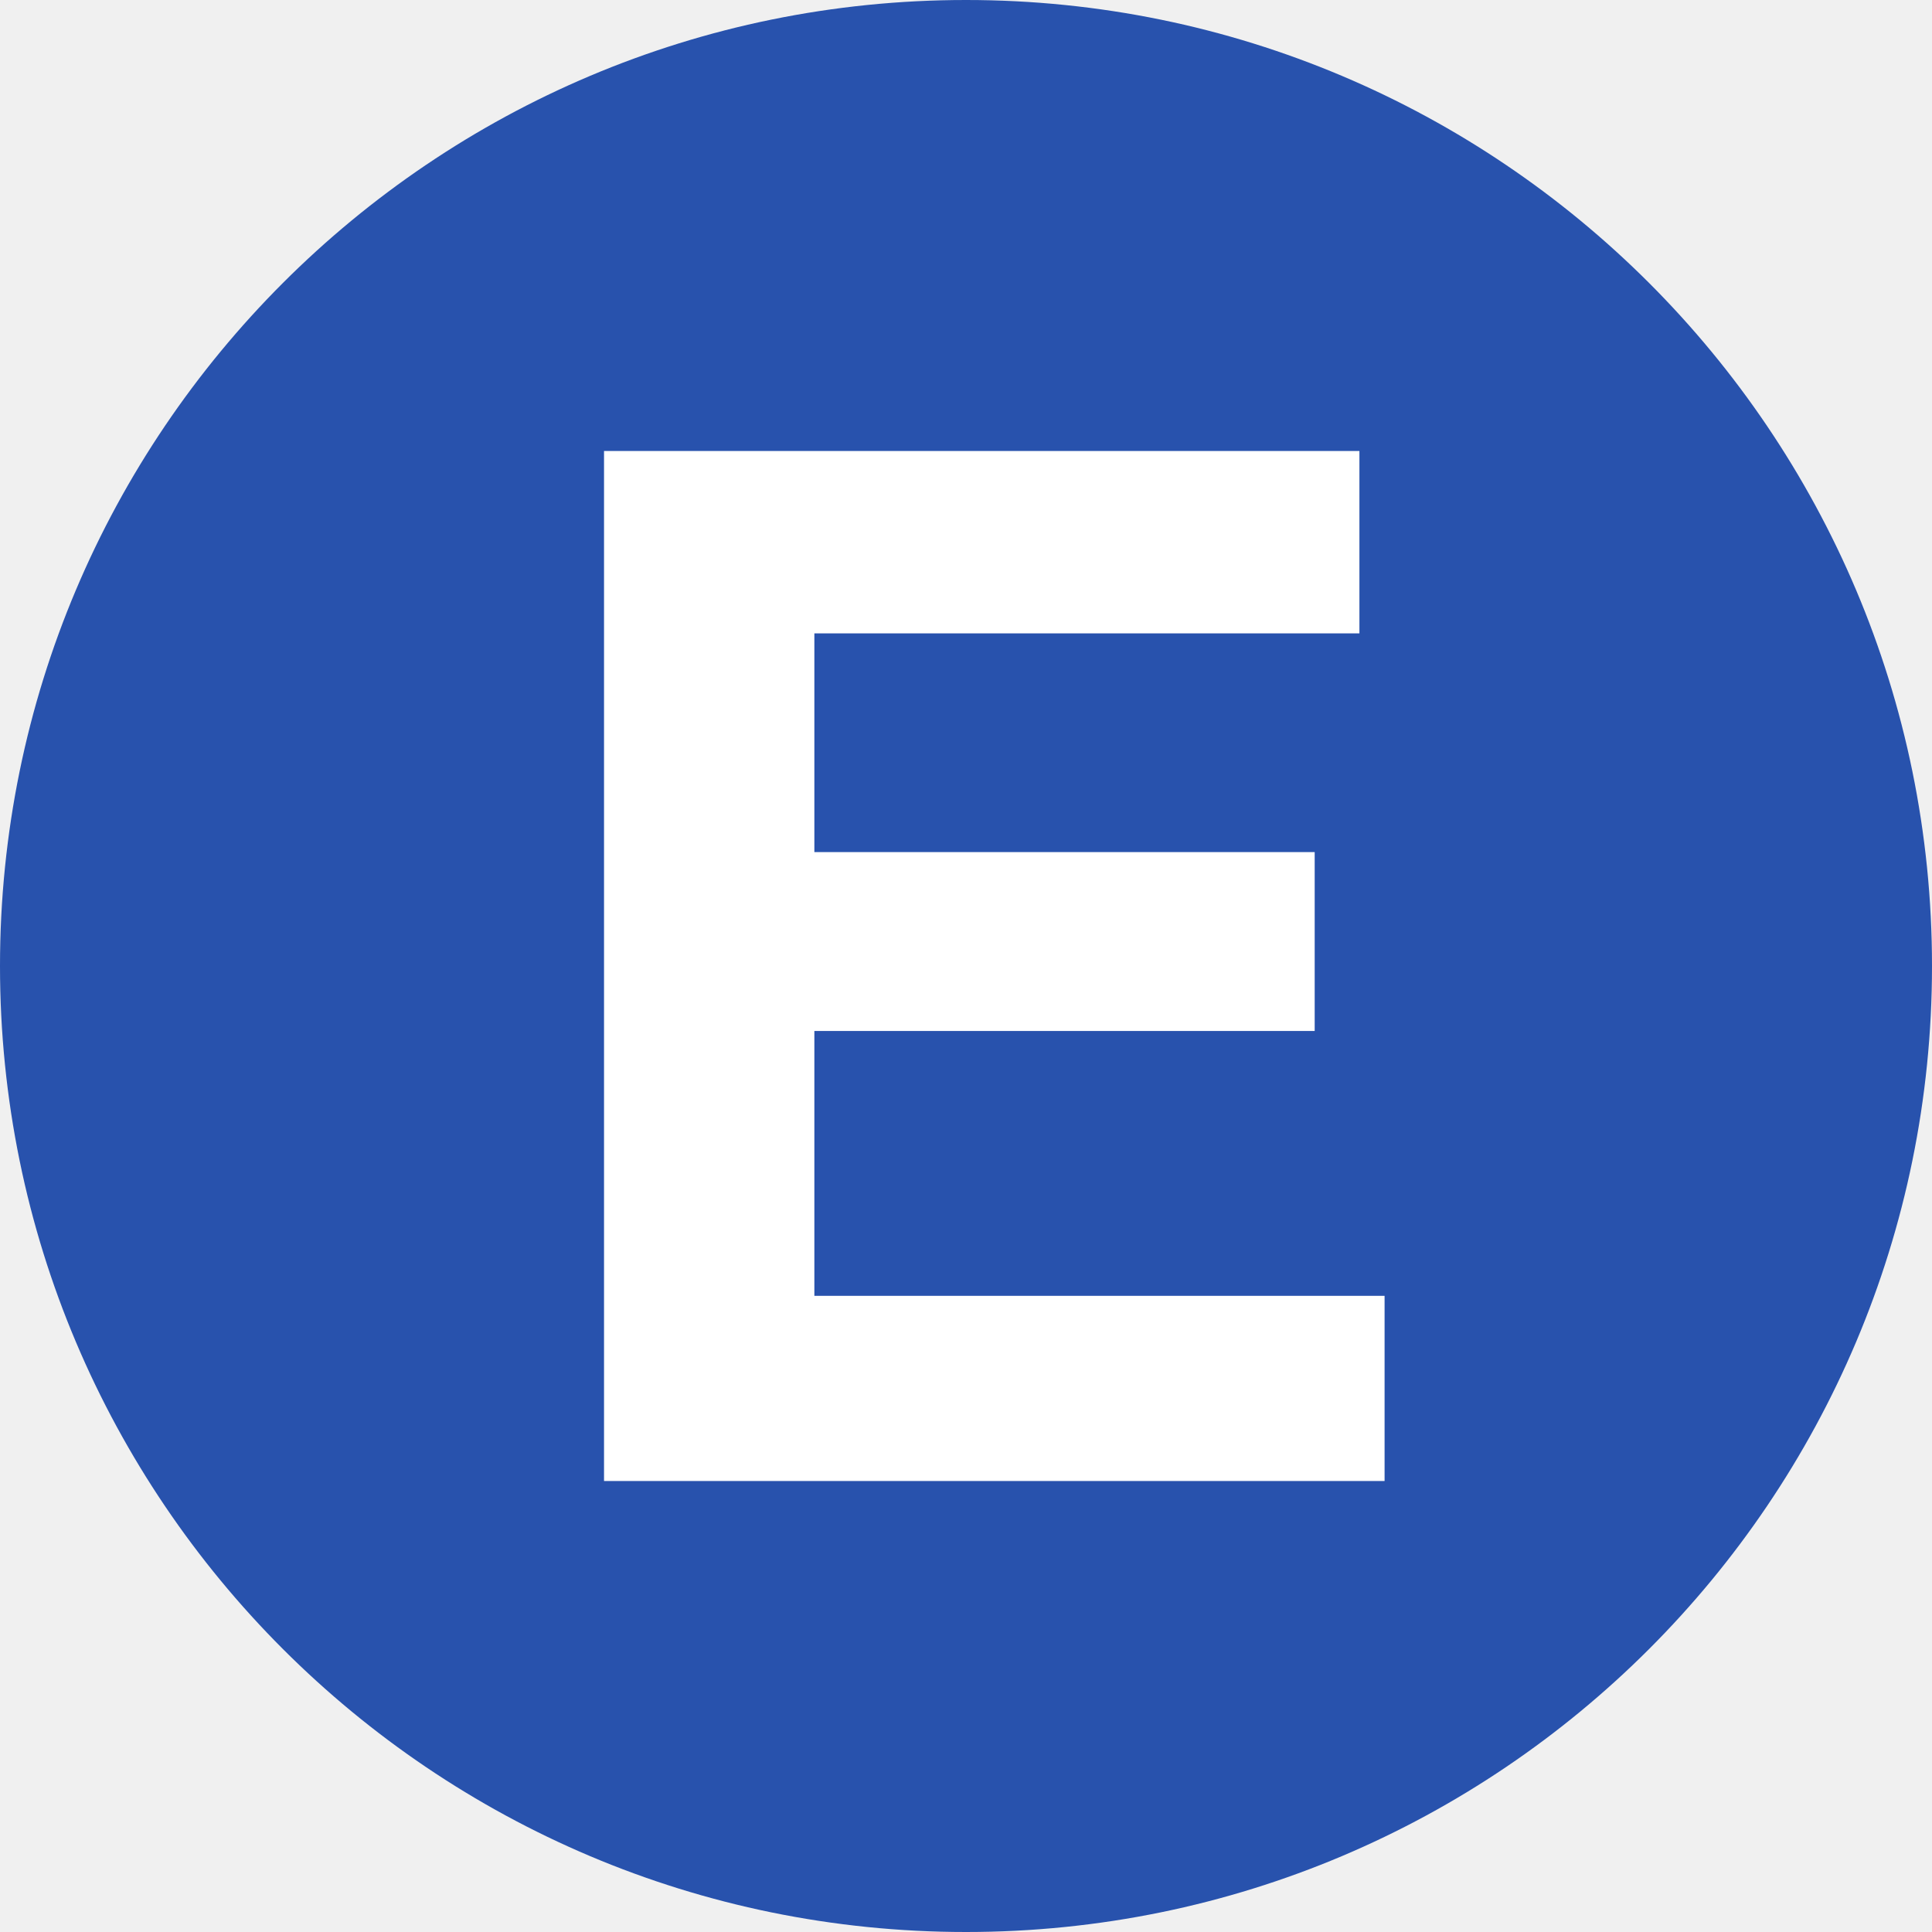
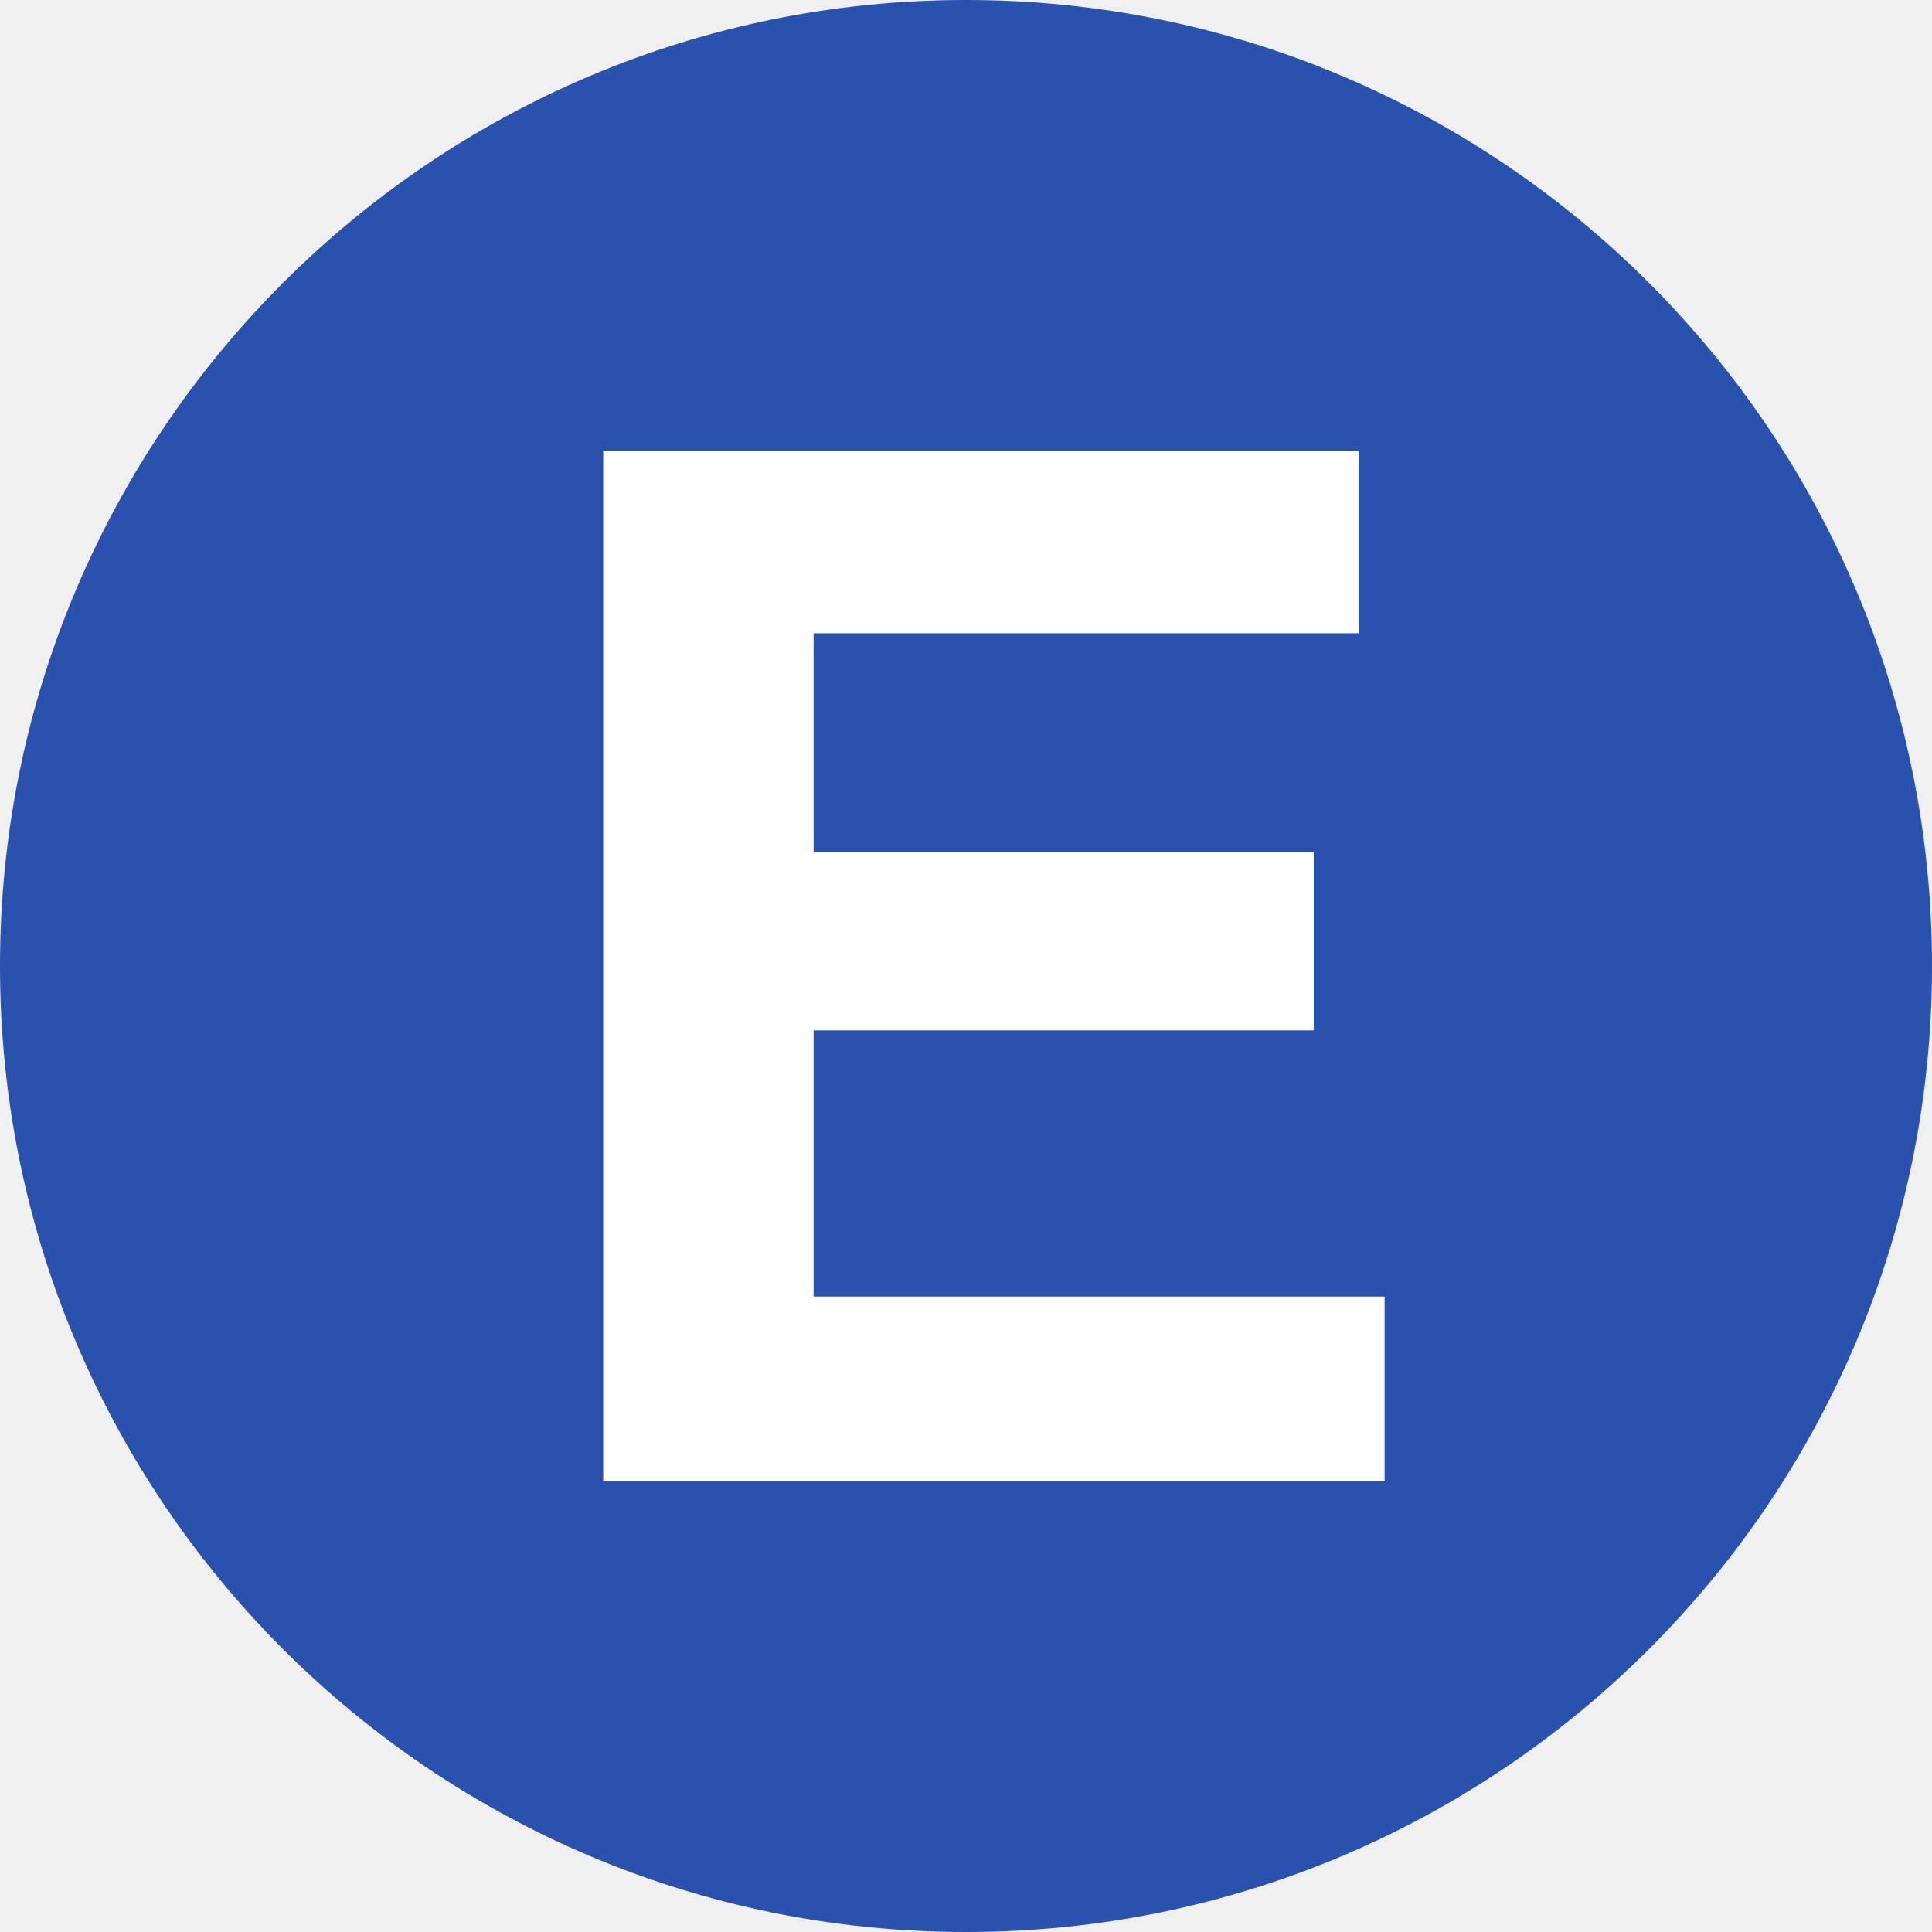
- <svg xmlns="http://www.w3.org/2000/svg" width="100%" height="100%" viewBox="0 0 90 90" version="1.1" xml:space="preserve" style="fill-rule:evenodd;clip-rule:evenodd;stroke-linejoin:round;stroke-miterlimit:1.414;">
-   <g id="E">
-     <circle cx="45" cy="45" r="45" style="fill:rgb(40,82,173);" />
-     <path d="M63.327,29.505L37.936,29.505L37.936,39.694L61.243,39.694L61.243,48.027L37.936,48.027L37.936,60.365L64.499,60.365L64.499,68.991L28.138,68.991L28.138,21.009L63.327,21.009L63.327,29.505Z" style="fill:white;fill-rule:nonzero;" />
-   </g>
+ <svg xmlns="http://www.w3.org/2000/svg" width="100" height="100" viewBox="0 0 90 90" stroke-linejoin="round">
+   <circle cx="45" cy="45" r="45" fill="rgb(40,82,173)" />
+   <path d="M63.3 29.5L37.9 29.5 37.9 39.7 61.2 39.7 61.2 48 37.9 48 37.9 60.4 64.5 60.4 64.5 69 28.1 69 28.1 21 63.3 21 63.3 29.5Z" fill="white" />
</svg>
